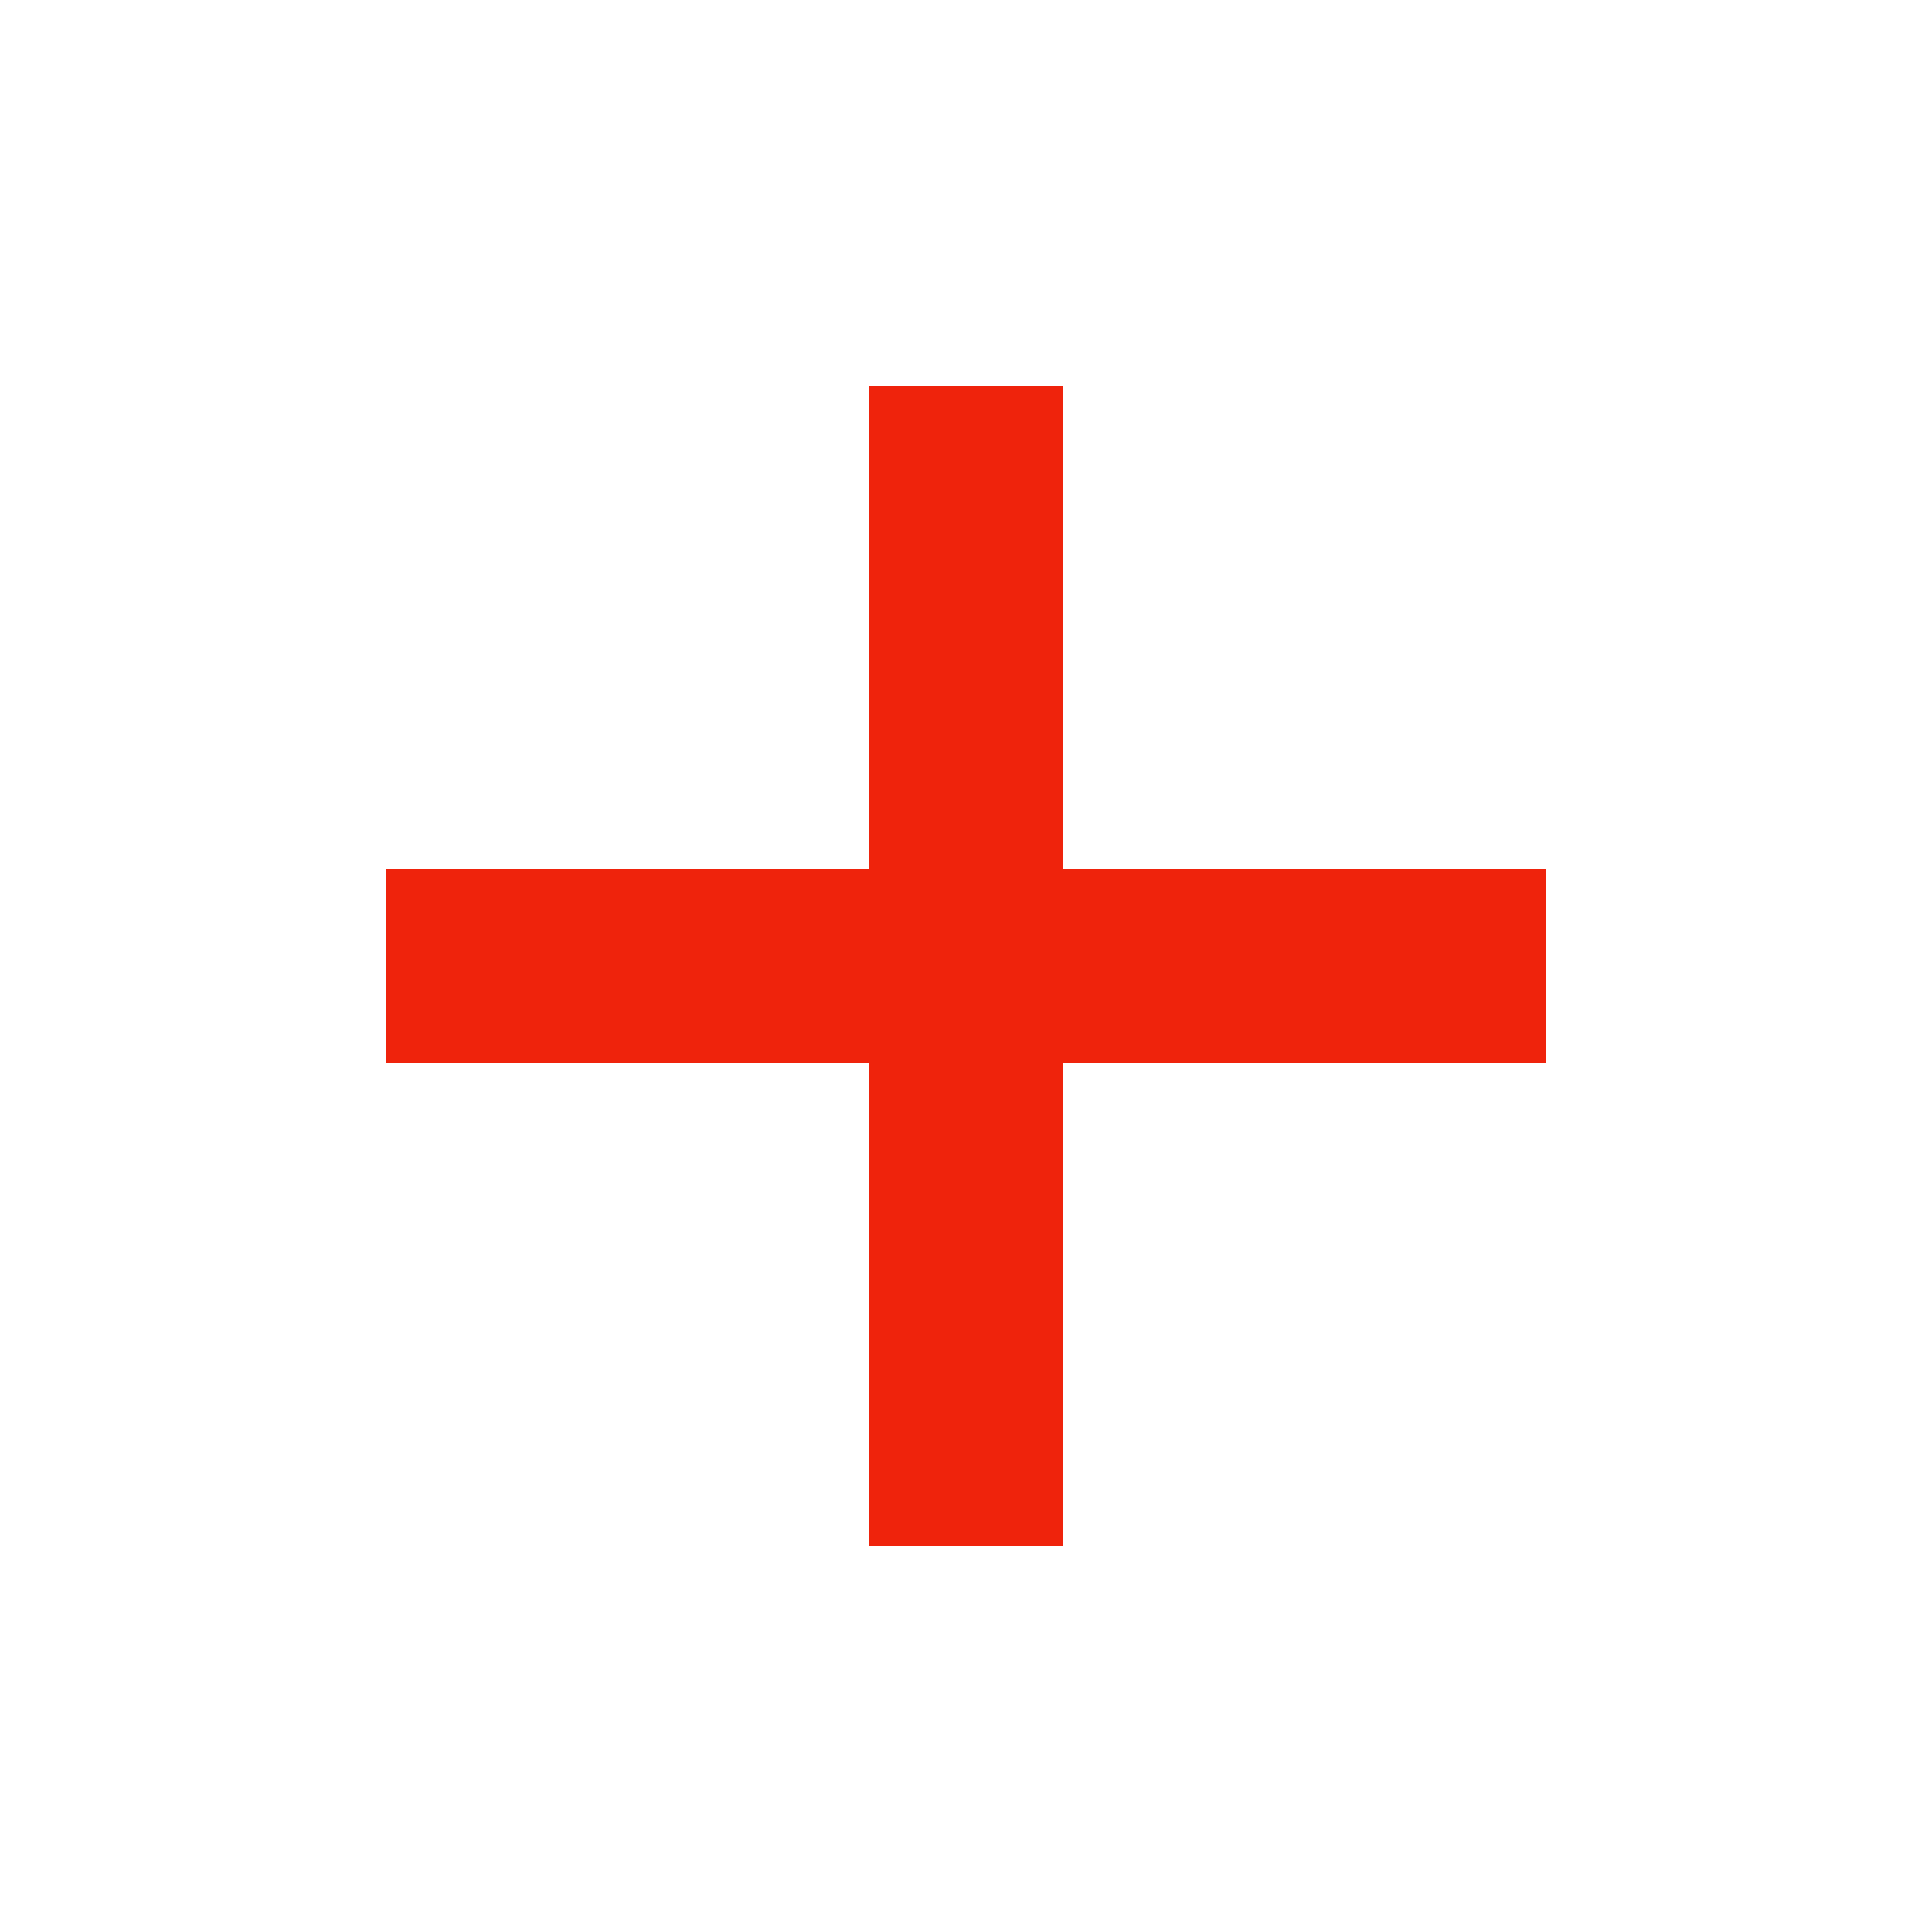
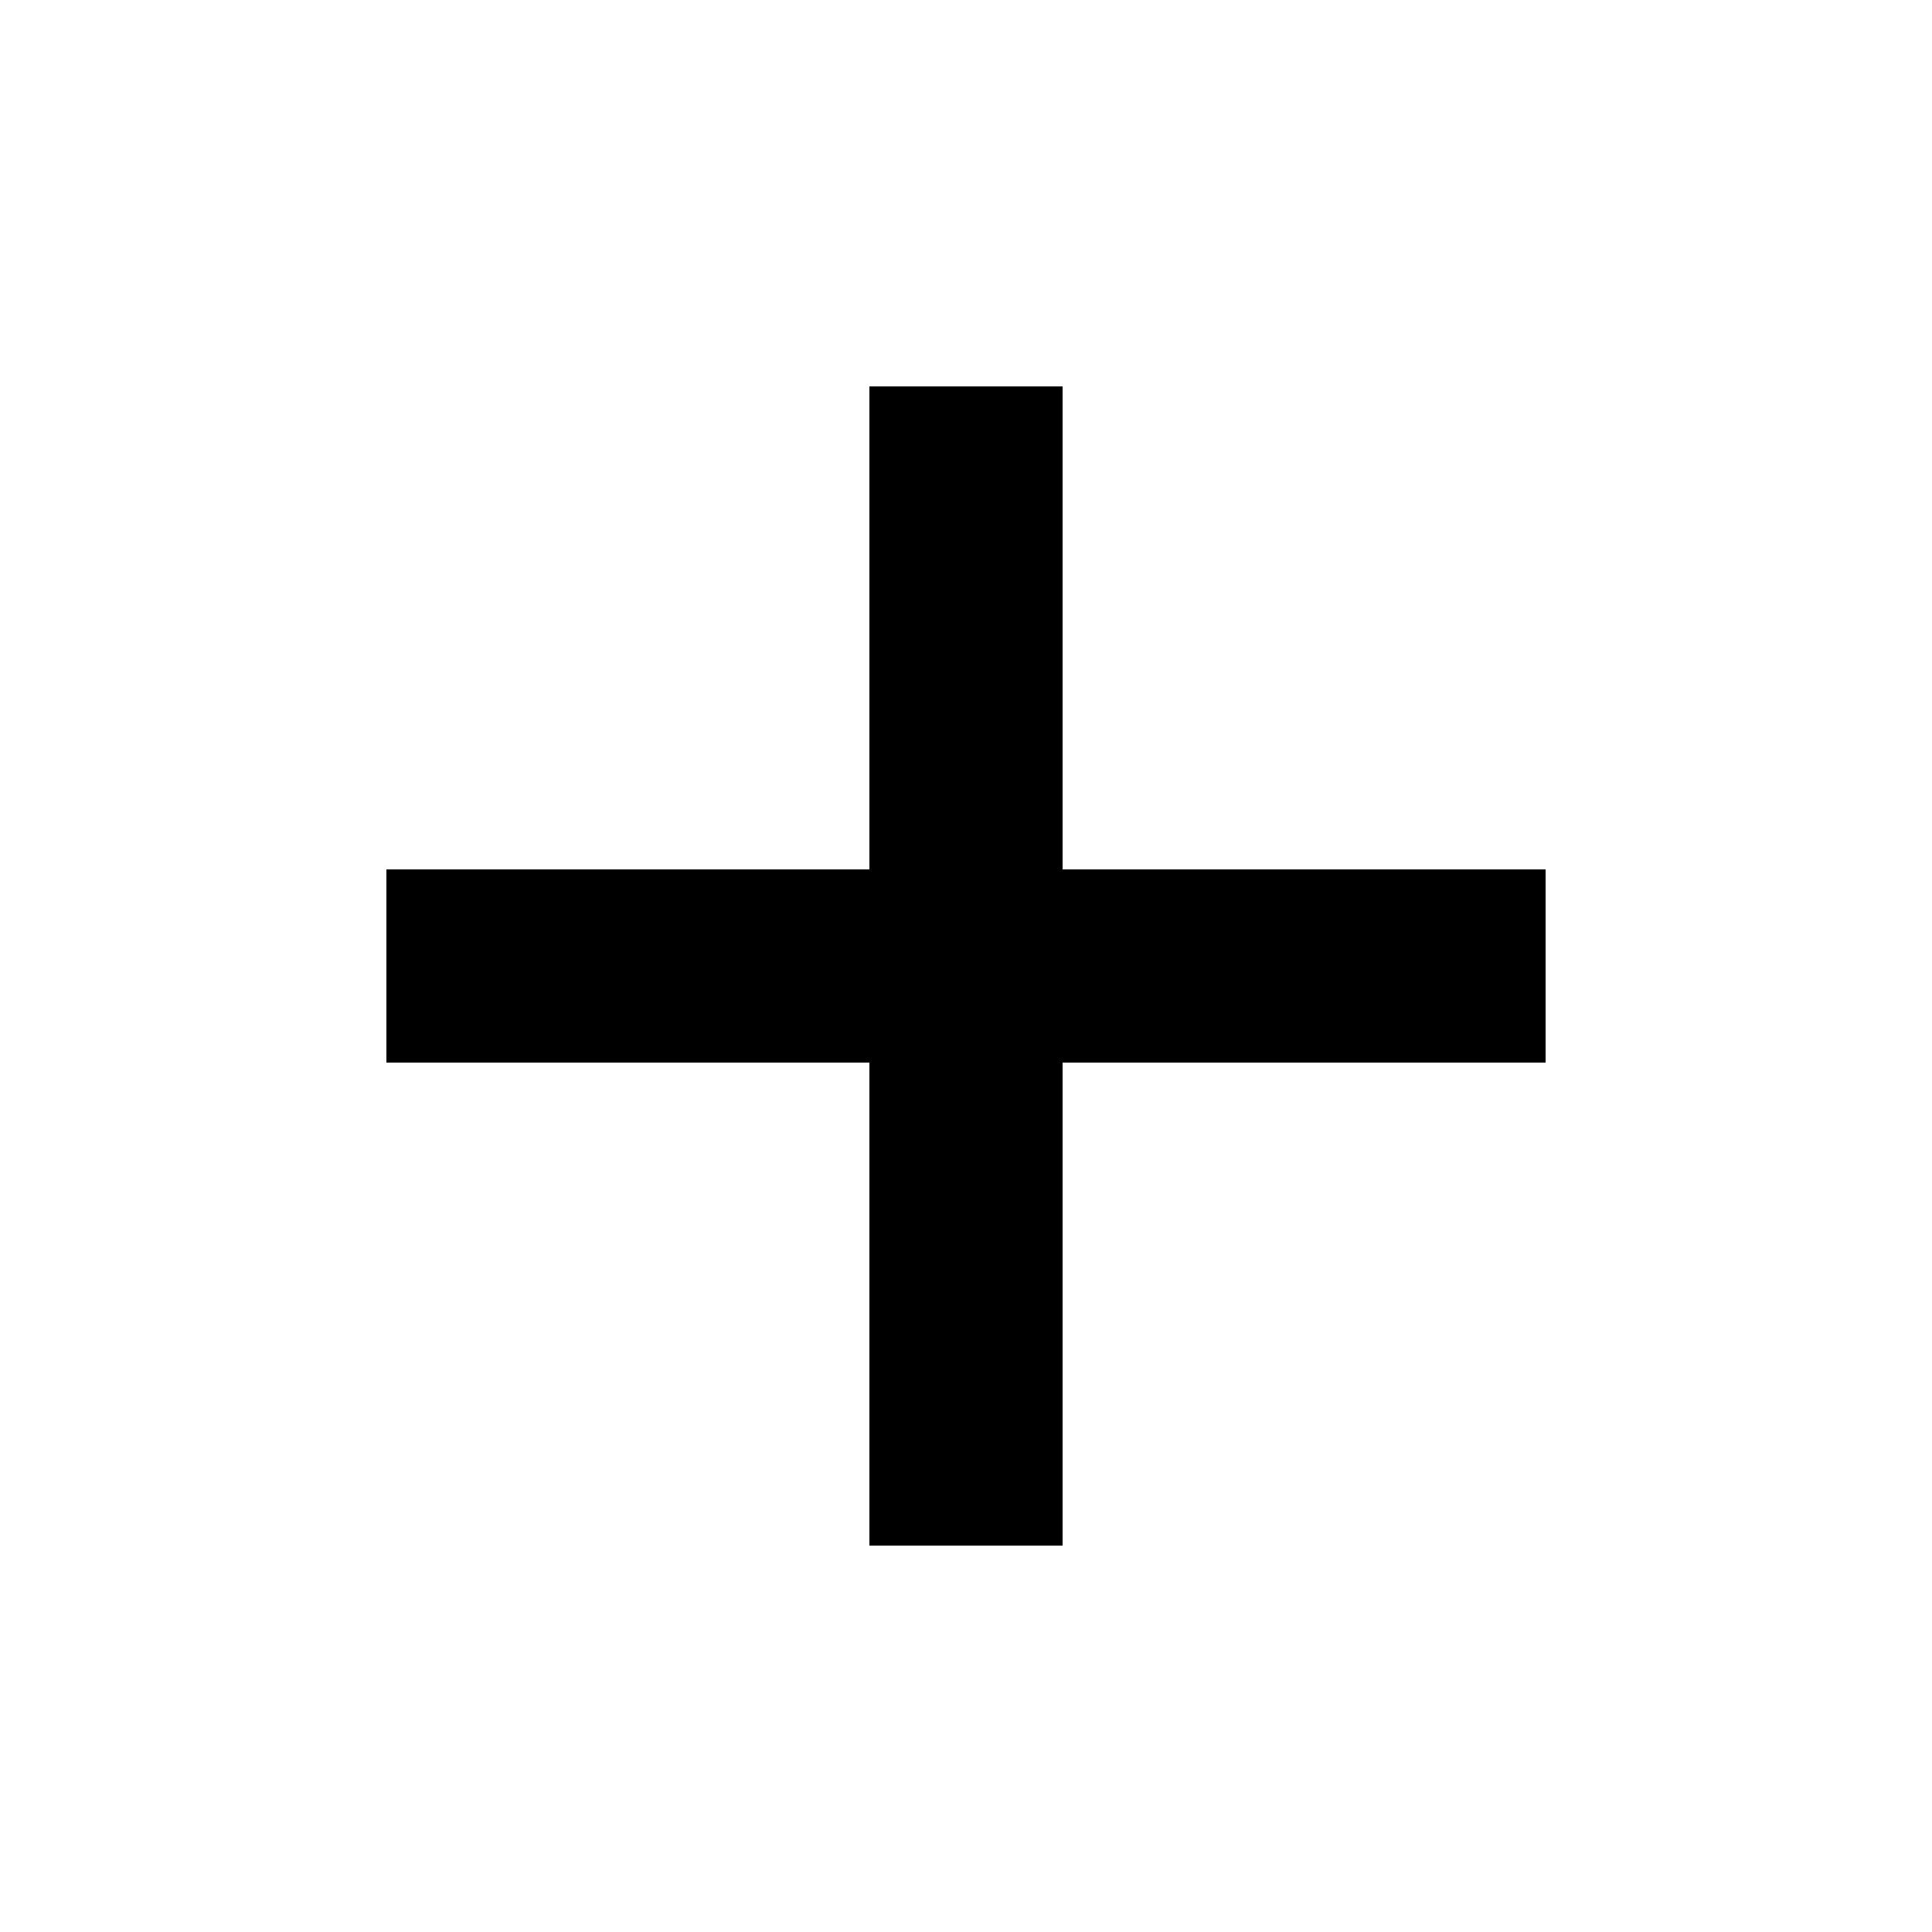
- <svg xmlns="http://www.w3.org/2000/svg" width="15" height="15" viewBox="0 0 15 15" fill="none">
-   <rect x="6.75" y="3" width="1.5" height="9" fill="#EF230C" />
-   <rect x="3" y="8.25" width="1.5" height="9" transform="rotate(-90 3 8.25)" fill="#EF230C" />
+ <svg xmlns="http://www.w3.org/2000/svg" width="15" height="15" viewBox="0 0 15 15" fill="currentColor">
+   <rect x="6.75" y="3" width="1.5" height="9" fill="inherit" />
+   <rect x="3" y="8.25" width="1.5" height="9" transform="rotate(-90 3 8.25)" fill="inherit" />
</svg>
